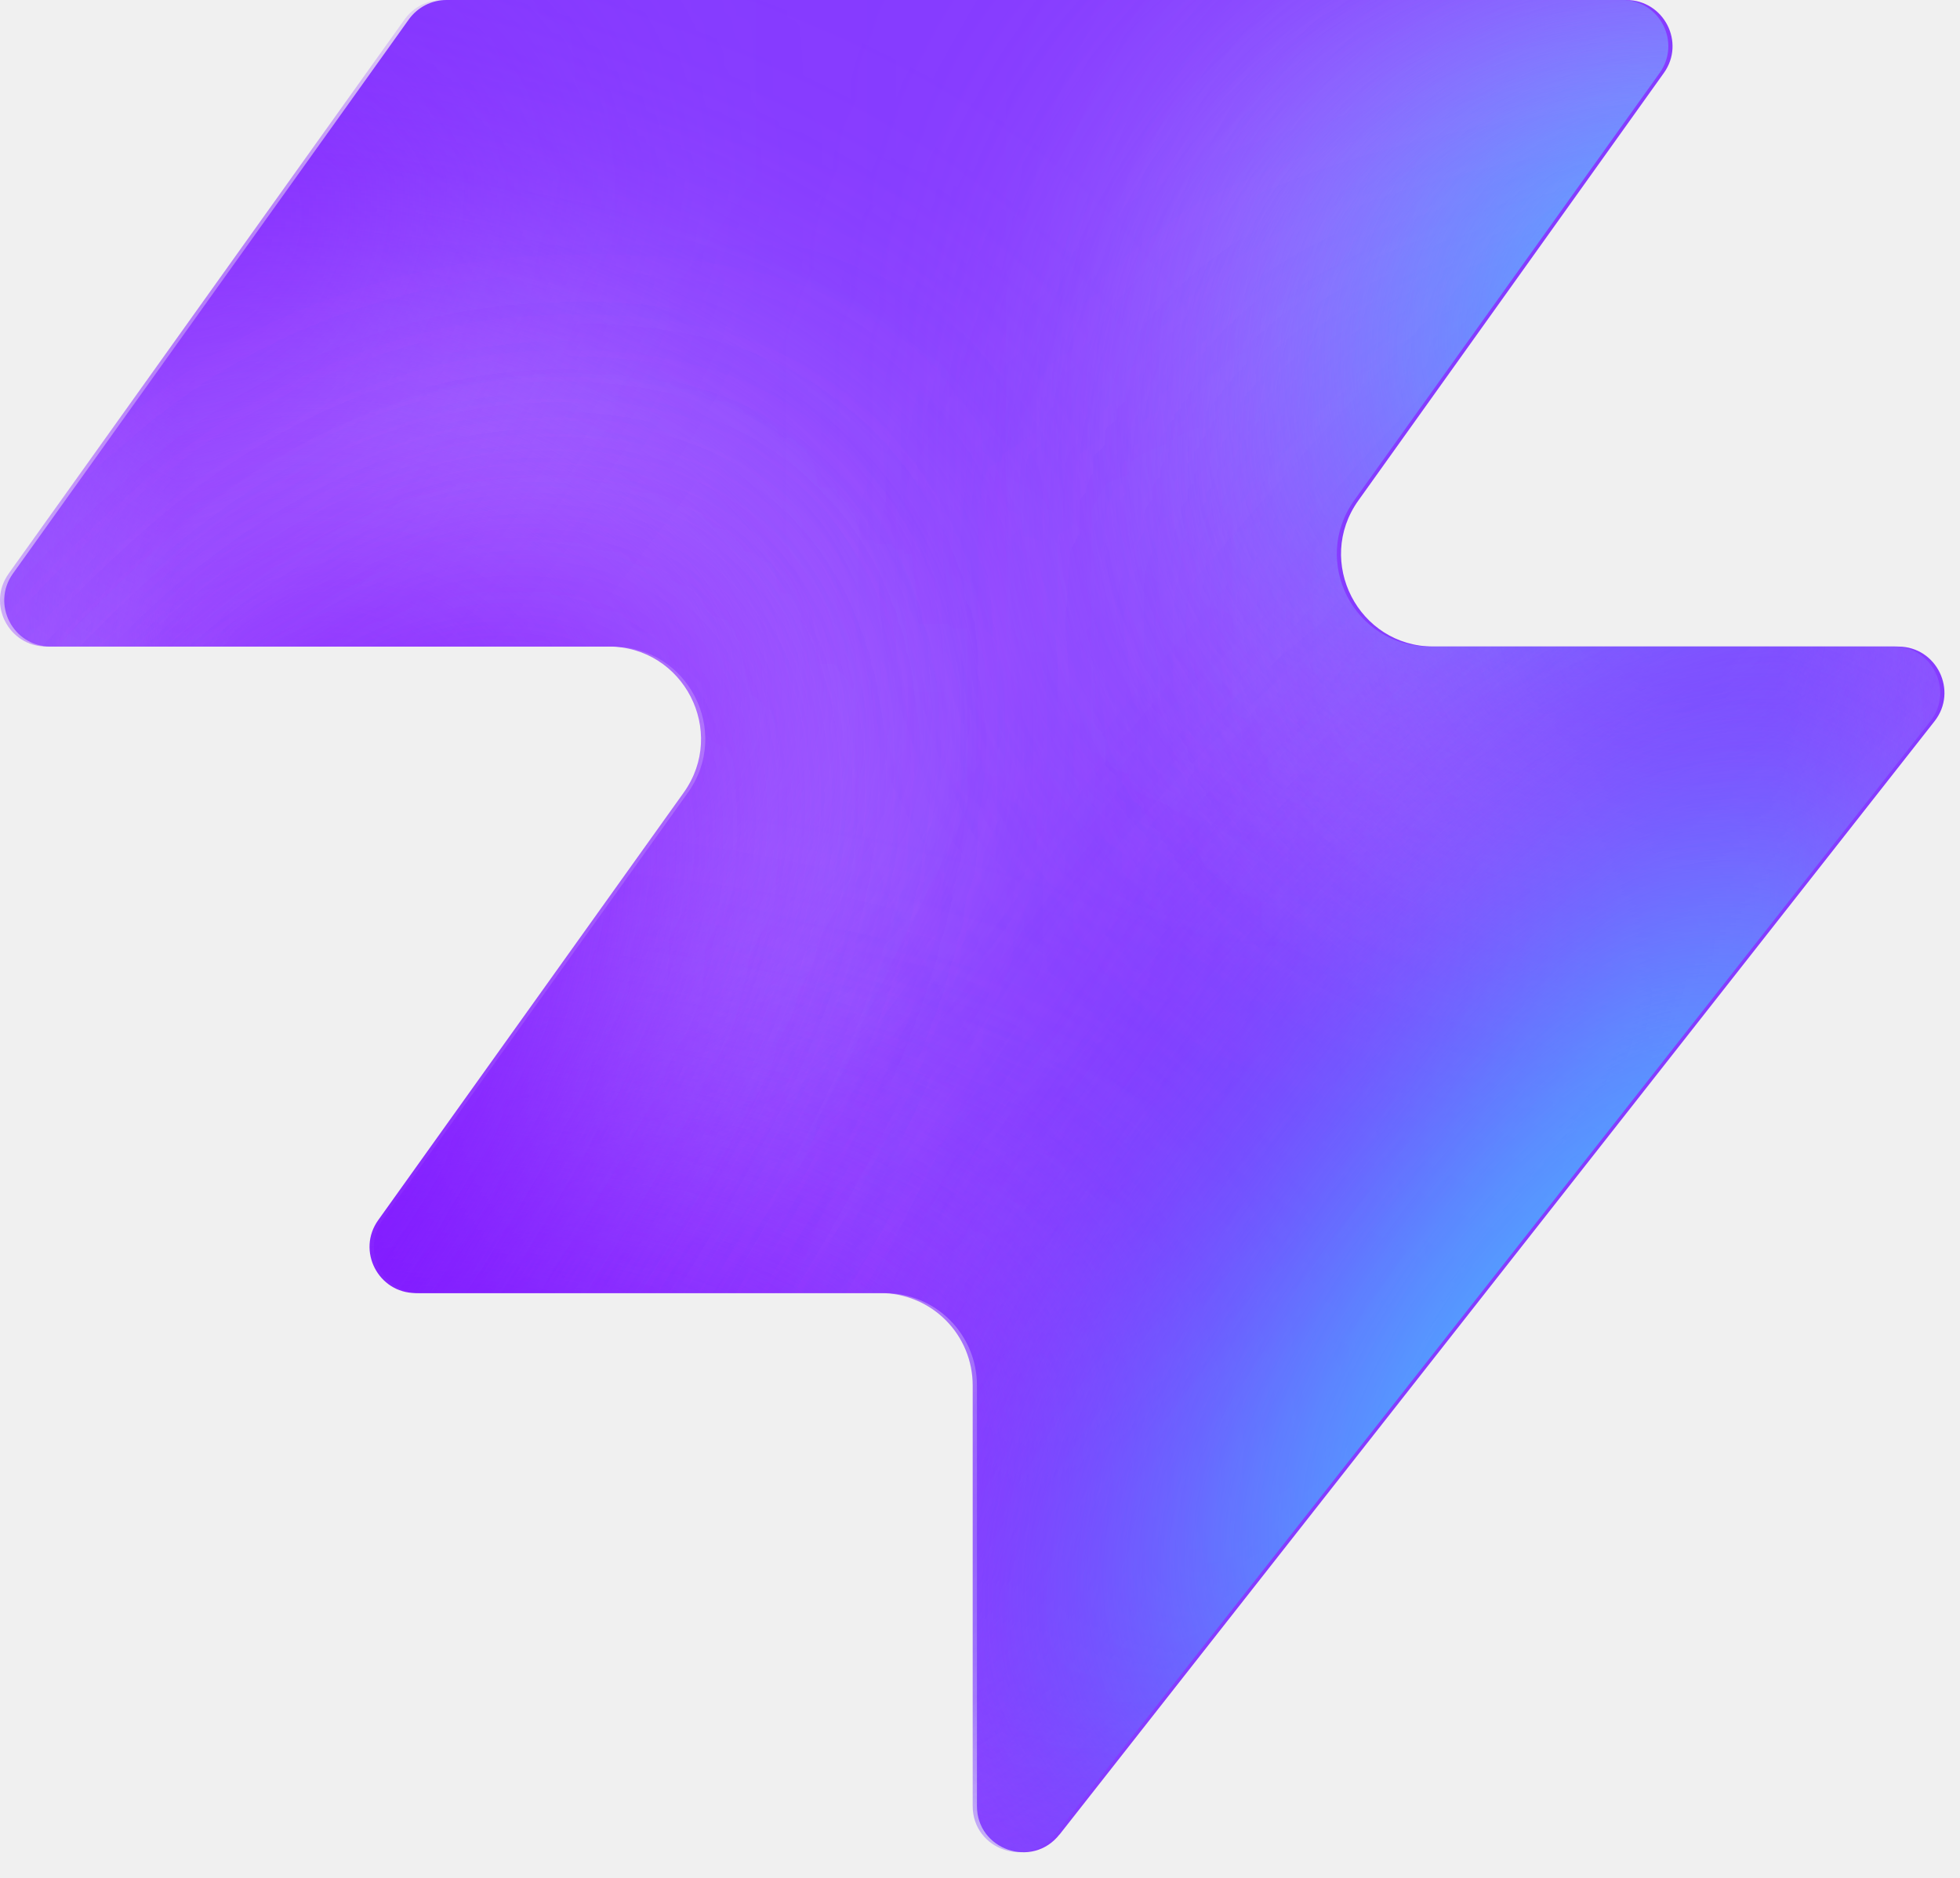
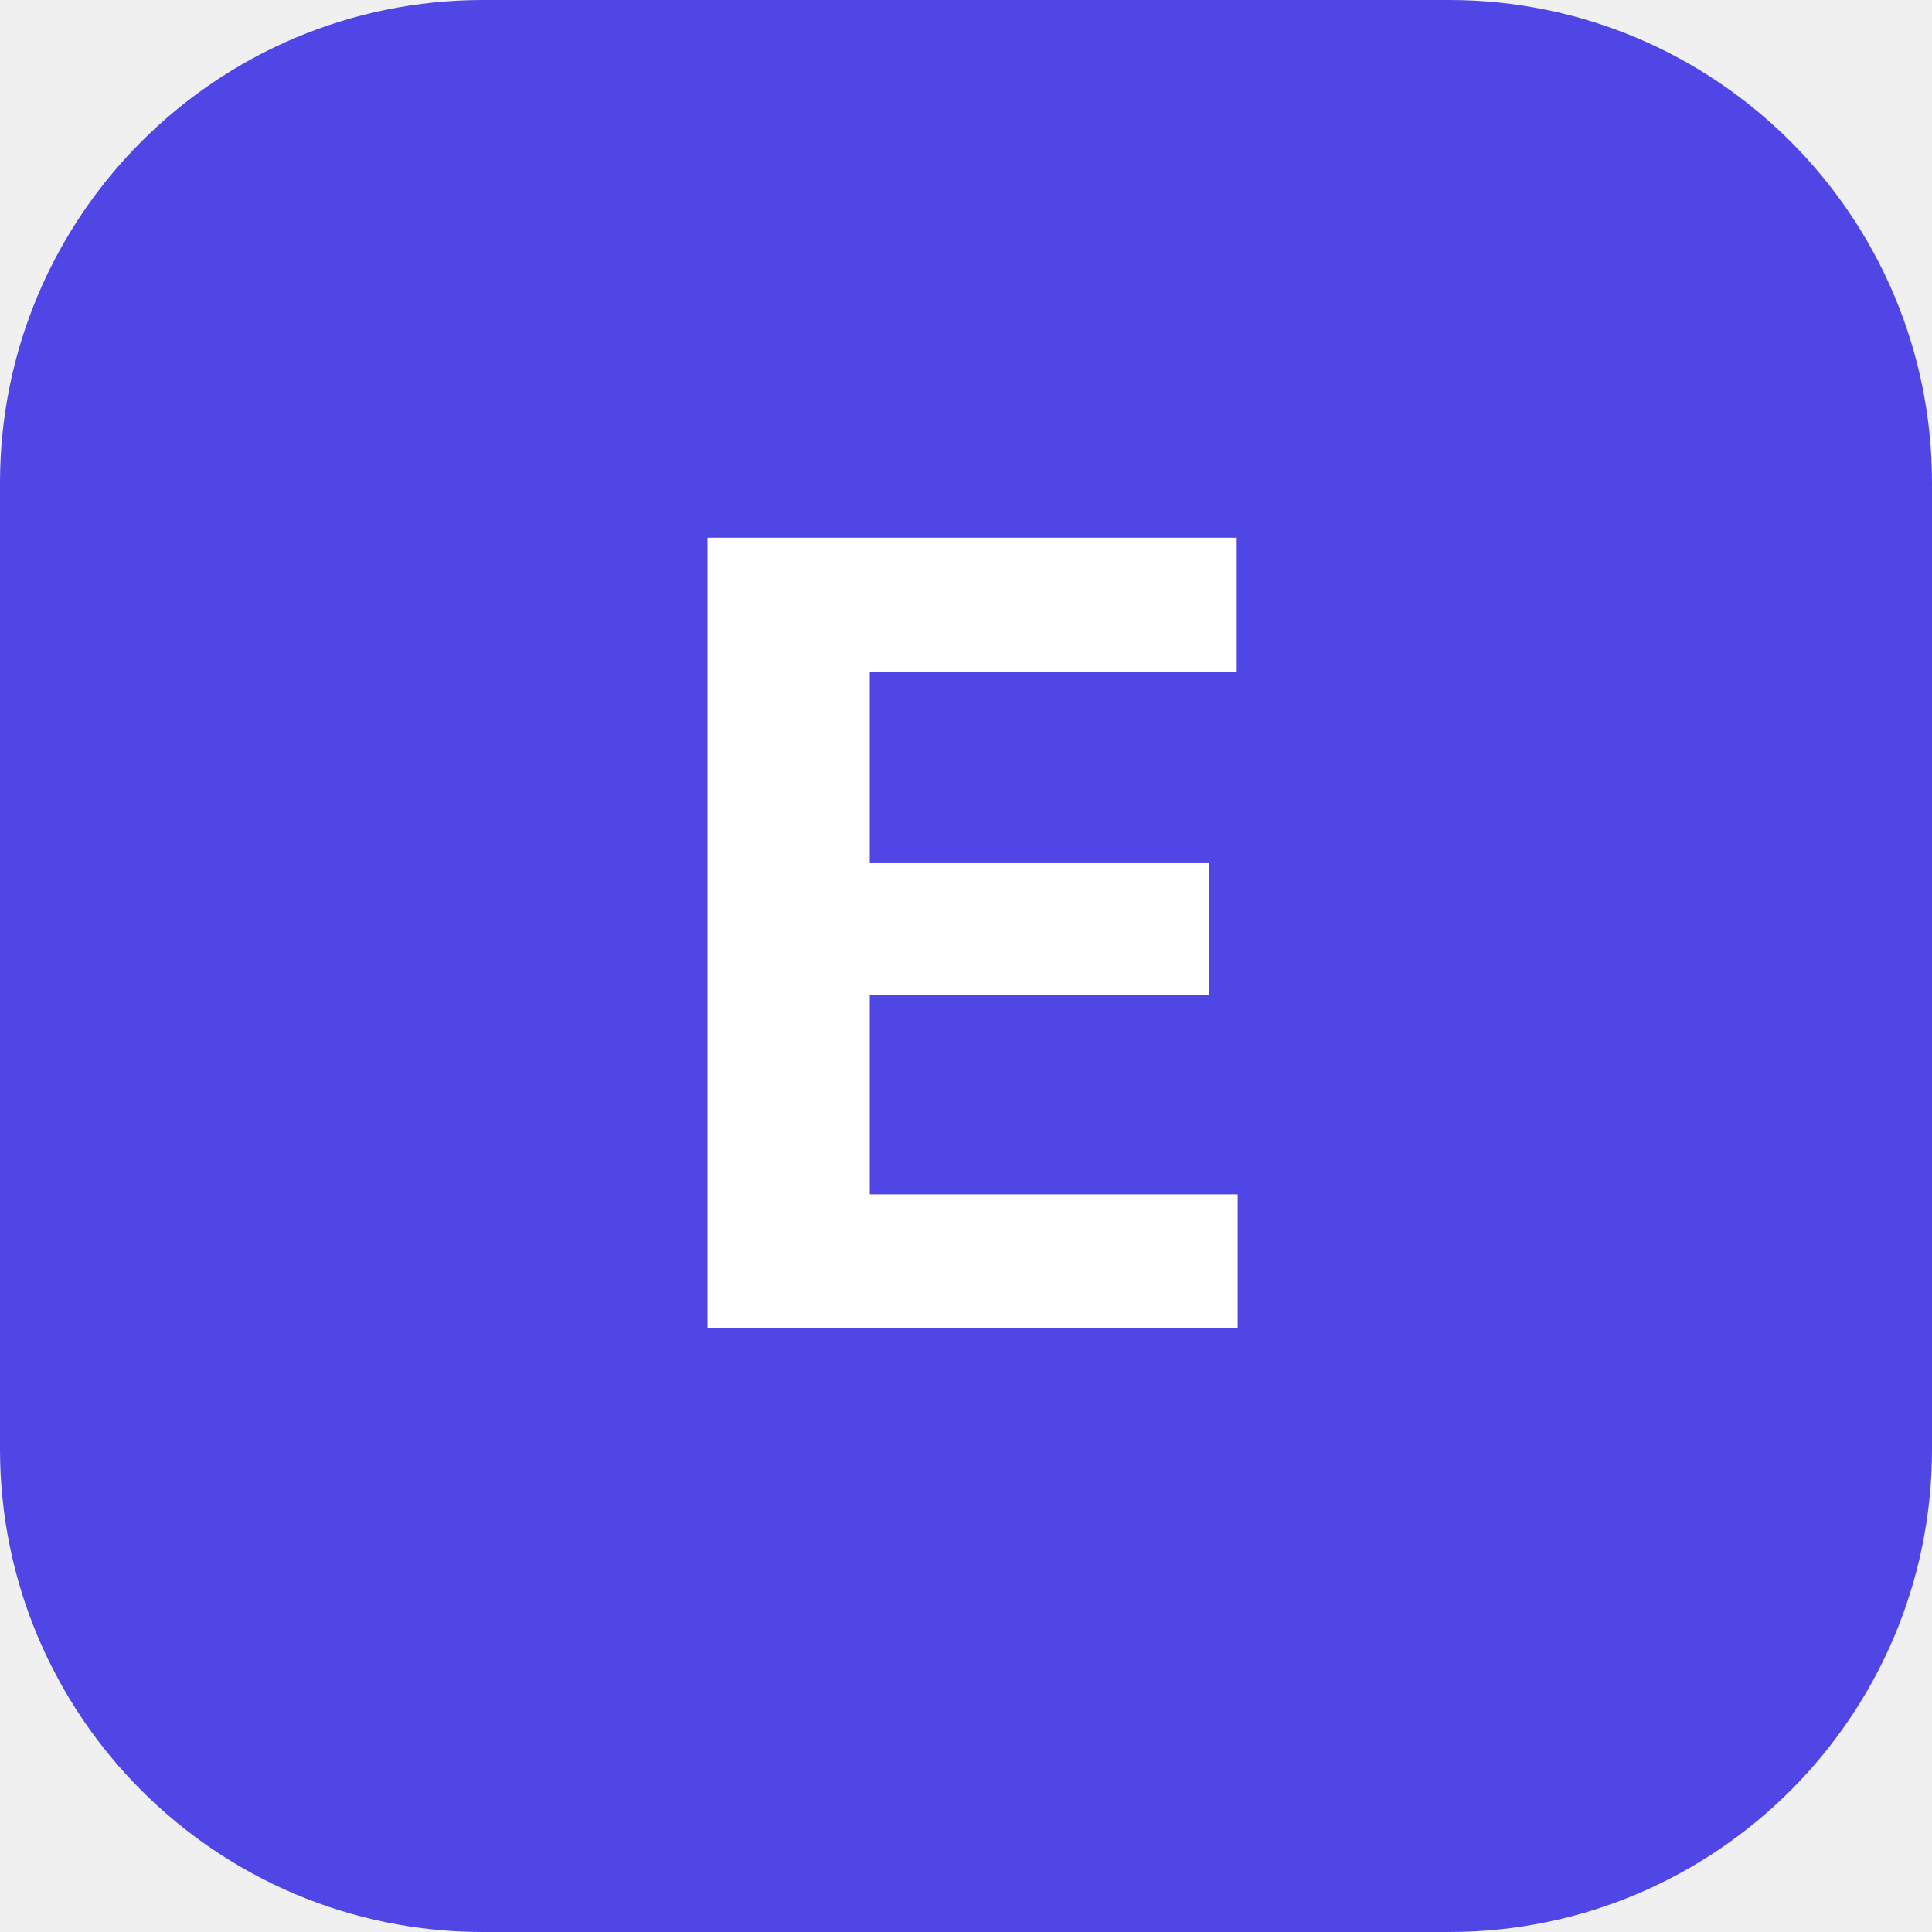
- <svg xmlns="http://www.w3.org/2000/svg" width="48" height="46" fill="none" viewBox="0 0 48 46">
-   <path fill="#863bff" d="M25.946 44.938c-.664.845-2.021.375-2.021-.698V33.937a2.26 2.26 0 0 0-2.262-2.262H10.287c-.92 0-1.456-1.04-.92-1.788l7.48-10.471c1.07-1.497 0-3.578-1.842-3.578H1.237c-.92 0-1.456-1.04-.92-1.788L10.013.474c.214-.297.556-.474.92-.474h28.894c.92 0 1.456 1.04.92 1.788l-7.48 10.471c-1.07 1.498 0 3.579 1.842 3.579h11.377c.943 0 1.473 1.088.89 1.83L25.947 44.94z" style="fill:#863bff;fill:color(display-p3 .525 .23 1);fill-opacity:1" />
-   <mask id="a" width="48" height="46" x="0" y="0" maskUnits="userSpaceOnUse" style="mask-type:alpha">
-     <path fill="#000" d="M25.842 44.938c-.664.844-2.021.375-2.021-.698V33.937a2.26 2.26 0 0 0-2.262-2.262H10.183c-.92 0-1.456-1.04-.92-1.788l7.48-10.471c1.07-1.498 0-3.579-1.842-3.579H1.133c-.92 0-1.456-1.04-.92-1.787L9.91.473c.214-.297.556-.474.92-.474h28.894c.92 0 1.456 1.04.92 1.788l-7.48 10.471c-1.07 1.498 0 3.578 1.842 3.578h11.377c.943 0 1.473 1.088.89 1.832L25.843 44.94z" style="fill:#000;fill-opacity:1" />
-   </mask>
-   <g mask="url(#a)">
-     <g filter="url(#b)">
-       <ellipse cx="5.508" cy="14.704" fill="#ede6ff" rx="5.508" ry="14.704" style="fill:#ede6ff;fill:color(display-p3 .927 .903 1);fill-opacity:1" transform="matrix(.00324 1 1 -.00324 -4.47 31.516)" />
-     </g>
-     <g filter="url(#c)">
-       <ellipse cx="10.399" cy="29.851" fill="#ede6ff" rx="10.399" ry="29.851" style="fill:#ede6ff;fill:color(display-p3 .927 .903 1);fill-opacity:1" transform="matrix(.00324 1 1 -.00324 -39.328 7.883)" />
-     </g>
-     <g filter="url(#d)">
-       <ellipse cx="5.508" cy="30.487" fill="#7e14ff" rx="5.508" ry="30.487" style="fill:#7e14ff;fill:color(display-p3 .492 .077 1);fill-opacity:1" transform="rotate(89.814 -25.913 -14.639)scale(1 -1)" />
-     </g>
-     <g filter="url(#e)">
-       <ellipse cx="5.508" cy="30.599" fill="#7e14ff" rx="5.508" ry="30.599" style="fill:#7e14ff;fill:color(display-p3 .492 .077 1);fill-opacity:1" transform="rotate(89.814 -32.644 -3.334)scale(1 -1)" />
-     </g>
-     <g filter="url(#f)">
-       <ellipse cx="5.508" cy="30.599" fill="#7e14ff" rx="5.508" ry="30.599" style="fill:#7e14ff;fill:color(display-p3 .492 .077 1);fill-opacity:1" transform="matrix(.00324 1 1 -.00324 -34.34 30.47)" />
-     </g>
-     <g filter="url(#g)">
-       <ellipse cx="14.072" cy="22.078" fill="#ede6ff" rx="14.072" ry="22.078" style="fill:#ede6ff;fill:color(display-p3 .927 .903 1);fill-opacity:1" transform="rotate(93.35 24.506 48.493)scale(-1 1)" />
-     </g>
-     <g filter="url(#h)">
-       <ellipse cx="3.47" cy="21.501" fill="#7e14ff" rx="3.47" ry="21.501" style="fill:#7e14ff;fill:color(display-p3 .492 .077 1);fill-opacity:1" transform="rotate(89.009 28.708 47.59)scale(-1 1)" />
-     </g>
-     <g filter="url(#i)">
-       <ellipse cx="3.47" cy="21.501" fill="#7e14ff" rx="3.47" ry="21.501" style="fill:#7e14ff;fill:color(display-p3 .492 .077 1);fill-opacity:1" transform="rotate(89.009 28.708 47.59)scale(-1 1)" />
-     </g>
-     <g filter="url(#j)">
-       <ellipse cx=".387" cy="8.972" fill="#7e14ff" rx="4.407" ry="29.108" style="fill:#7e14ff;fill:color(display-p3 .492 .077 1);fill-opacity:1" transform="rotate(39.51 .387 8.972)" />
-     </g>
-     <g filter="url(#k)">
-       <ellipse cx="47.523" cy="-6.092" fill="#7e14ff" rx="4.407" ry="29.108" style="fill:#7e14ff;fill:color(display-p3 .492 .077 1);fill-opacity:1" transform="rotate(37.892 47.523 -6.092)" />
-     </g>
-     <g filter="url(#l)">
-       <ellipse cx="41.412" cy="6.333" fill="#47bfff" rx="5.971" ry="9.665" style="fill:#47bfff;fill:color(display-p3 .28 .748 1);fill-opacity:1" transform="rotate(37.892 41.412 6.333)" />
-     </g>
-     <g filter="url(#m)">
-       <ellipse cx="-1.879" cy="38.332" fill="#7e14ff" rx="4.407" ry="29.108" style="fill:#7e14ff;fill:color(display-p3 .492 .077 1);fill-opacity:1" transform="rotate(37.892 -1.88 38.332)" />
-     </g>
-     <g filter="url(#n)">
-       <ellipse cx="-1.879" cy="38.332" fill="#7e14ff" rx="4.407" ry="29.108" style="fill:#7e14ff;fill:color(display-p3 .492 .077 1);fill-opacity:1" transform="rotate(37.892 -1.88 38.332)" />
-     </g>
-     <g filter="url(#o)">
-       <ellipse cx="35.651" cy="29.907" fill="#7e14ff" rx="4.407" ry="29.108" style="fill:#7e14ff;fill:color(display-p3 .492 .077 1);fill-opacity:1" transform="rotate(37.892 35.651 29.907)" />
-     </g>
-     <g filter="url(#p)">
-       <ellipse cx="38.418" cy="32.4" fill="#47bfff" rx="5.971" ry="15.297" style="fill:#47bfff;fill:color(display-p3 .28 .748 1);fill-opacity:1" transform="rotate(37.892 38.418 32.4)" />
-     </g>
-   </g>
-   <defs>
-     <filter id="b" width="60.045" height="41.654" x="-19.77" y="16.149" color-interpolation-filters="sRGB" filterUnits="userSpaceOnUse">
-       <feFlood flood-opacity="0" result="BackgroundImageFix" />
-       <feBlend in="SourceGraphic" in2="BackgroundImageFix" result="shape" />
-       <feGaussianBlur result="effect1_foregroundBlur_2002_17158" stdDeviation="7.659" />
-     </filter>
-     <filter id="c" width="90.34" height="51.437" x="-54.613" y="-7.533" color-interpolation-filters="sRGB" filterUnits="userSpaceOnUse">
-       <feFlood flood-opacity="0" result="BackgroundImageFix" />
-       <feBlend in="SourceGraphic" in2="BackgroundImageFix" result="shape" />
-       <feGaussianBlur result="effect1_foregroundBlur_2002_17158" stdDeviation="7.659" />
-     </filter>
-     <filter id="d" width="79.355" height="29.4" x="-49.64" y="2.03" color-interpolation-filters="sRGB" filterUnits="userSpaceOnUse">
-       <feFlood flood-opacity="0" result="BackgroundImageFix" />
-       <feBlend in="SourceGraphic" in2="BackgroundImageFix" result="shape" />
-       <feGaussianBlur result="effect1_foregroundBlur_2002_17158" stdDeviation="4.596" />
-     </filter>
-     <filter id="e" width="79.579" height="29.4" x="-45.045" y="20.029" color-interpolation-filters="sRGB" filterUnits="userSpaceOnUse">
-       <feFlood flood-opacity="0" result="BackgroundImageFix" />
-       <feBlend in="SourceGraphic" in2="BackgroundImageFix" result="shape" />
-       <feGaussianBlur result="effect1_foregroundBlur_2002_17158" stdDeviation="4.596" />
-     </filter>
-     <filter id="f" width="79.579" height="29.4" x="-43.513" y="21.178" color-interpolation-filters="sRGB" filterUnits="userSpaceOnUse">
-       <feFlood flood-opacity="0" result="BackgroundImageFix" />
-       <feBlend in="SourceGraphic" in2="BackgroundImageFix" result="shape" />
-       <feGaussianBlur result="effect1_foregroundBlur_2002_17158" stdDeviation="4.596" />
-     </filter>
-     <filter id="g" width="74.749" height="58.852" x="15.756" y="-17.901" color-interpolation-filters="sRGB" filterUnits="userSpaceOnUse">
-       <feFlood flood-opacity="0" result="BackgroundImageFix" />
-       <feBlend in="SourceGraphic" in2="BackgroundImageFix" result="shape" />
-       <feGaussianBlur result="effect1_foregroundBlur_2002_17158" stdDeviation="7.659" />
-     </filter>
-     <filter id="h" width="61.377" height="25.362" x="23.548" y="2.284" color-interpolation-filters="sRGB" filterUnits="userSpaceOnUse">
-       <feFlood flood-opacity="0" result="BackgroundImageFix" />
-       <feBlend in="SourceGraphic" in2="BackgroundImageFix" result="shape" />
-       <feGaussianBlur result="effect1_foregroundBlur_2002_17158" stdDeviation="4.596" />
-     </filter>
-     <filter id="i" width="61.377" height="25.362" x="23.548" y="2.284" color-interpolation-filters="sRGB" filterUnits="userSpaceOnUse">
-       <feFlood flood-opacity="0" result="BackgroundImageFix" />
-       <feBlend in="SourceGraphic" in2="BackgroundImageFix" result="shape" />
-       <feGaussianBlur result="effect1_foregroundBlur_2002_17158" stdDeviation="4.596" />
-     </filter>
-     <filter id="j" width="56.045" height="63.649" x="-27.636" y="-22.853" color-interpolation-filters="sRGB" filterUnits="userSpaceOnUse">
-       <feFlood flood-opacity="0" result="BackgroundImageFix" />
-       <feBlend in="SourceGraphic" in2="BackgroundImageFix" result="shape" />
-       <feGaussianBlur result="effect1_foregroundBlur_2002_17158" stdDeviation="4.596" />
-     </filter>
-     <filter id="k" width="54.814" height="64.646" x="20.116" y="-38.415" color-interpolation-filters="sRGB" filterUnits="userSpaceOnUse">
-       <feFlood flood-opacity="0" result="BackgroundImageFix" />
-       <feBlend in="SourceGraphic" in2="BackgroundImageFix" result="shape" />
-       <feGaussianBlur result="effect1_foregroundBlur_2002_17158" stdDeviation="4.596" />
-     </filter>
-     <filter id="l" width="33.541" height="35.313" x="24.641" y="-11.323" color-interpolation-filters="sRGB" filterUnits="userSpaceOnUse">
-       <feFlood flood-opacity="0" result="BackgroundImageFix" />
-       <feBlend in="SourceGraphic" in2="BackgroundImageFix" result="shape" />
-       <feGaussianBlur result="effect1_foregroundBlur_2002_17158" stdDeviation="4.596" />
-     </filter>
-     <filter id="m" width="54.814" height="64.646" x="-29.286" y="6.009" color-interpolation-filters="sRGB" filterUnits="userSpaceOnUse">
-       <feFlood flood-opacity="0" result="BackgroundImageFix" />
-       <feBlend in="SourceGraphic" in2="BackgroundImageFix" result="shape" />
-       <feGaussianBlur result="effect1_foregroundBlur_2002_17158" stdDeviation="4.596" />
-     </filter>
-     <filter id="n" width="54.814" height="64.646" x="-29.286" y="6.009" color-interpolation-filters="sRGB" filterUnits="userSpaceOnUse">
-       <feFlood flood-opacity="0" result="BackgroundImageFix" />
-       <feBlend in="SourceGraphic" in2="BackgroundImageFix" result="shape" />
-       <feGaussianBlur result="effect1_foregroundBlur_2002_17158" stdDeviation="4.596" />
-     </filter>
-     <filter id="o" width="54.814" height="64.646" x="8.244" y="-2.416" color-interpolation-filters="sRGB" filterUnits="userSpaceOnUse">
-       <feFlood flood-opacity="0" result="BackgroundImageFix" />
-       <feBlend in="SourceGraphic" in2="BackgroundImageFix" result="shape" />
-       <feGaussianBlur result="effect1_foregroundBlur_2002_17158" stdDeviation="4.596" />
-     </filter>
-     <filter id="p" width="39.409" height="43.623" x="18.713" y="10.588" color-interpolation-filters="sRGB" filterUnits="userSpaceOnUse">
-       <feFlood flood-opacity="0" result="BackgroundImageFix" />
-       <feBlend in="SourceGraphic" in2="BackgroundImageFix" result="shape" />
-       <feGaussianBlur result="effect1_foregroundBlur_2002_17158" stdDeviation="4.596" />
-     </filter>
-   </defs>
+ <svg xmlns="http://www.w3.org/2000/svg" viewBox="0 0 32 32">
+   <rect width="32" height="32" rx="8" fill="#4f46e5" />
+   <text x="16" y="22" text-anchor="middle" font-family="Inter, sans-serif" font-weight="700" font-size="18" fill="white">E</text>
</svg>
